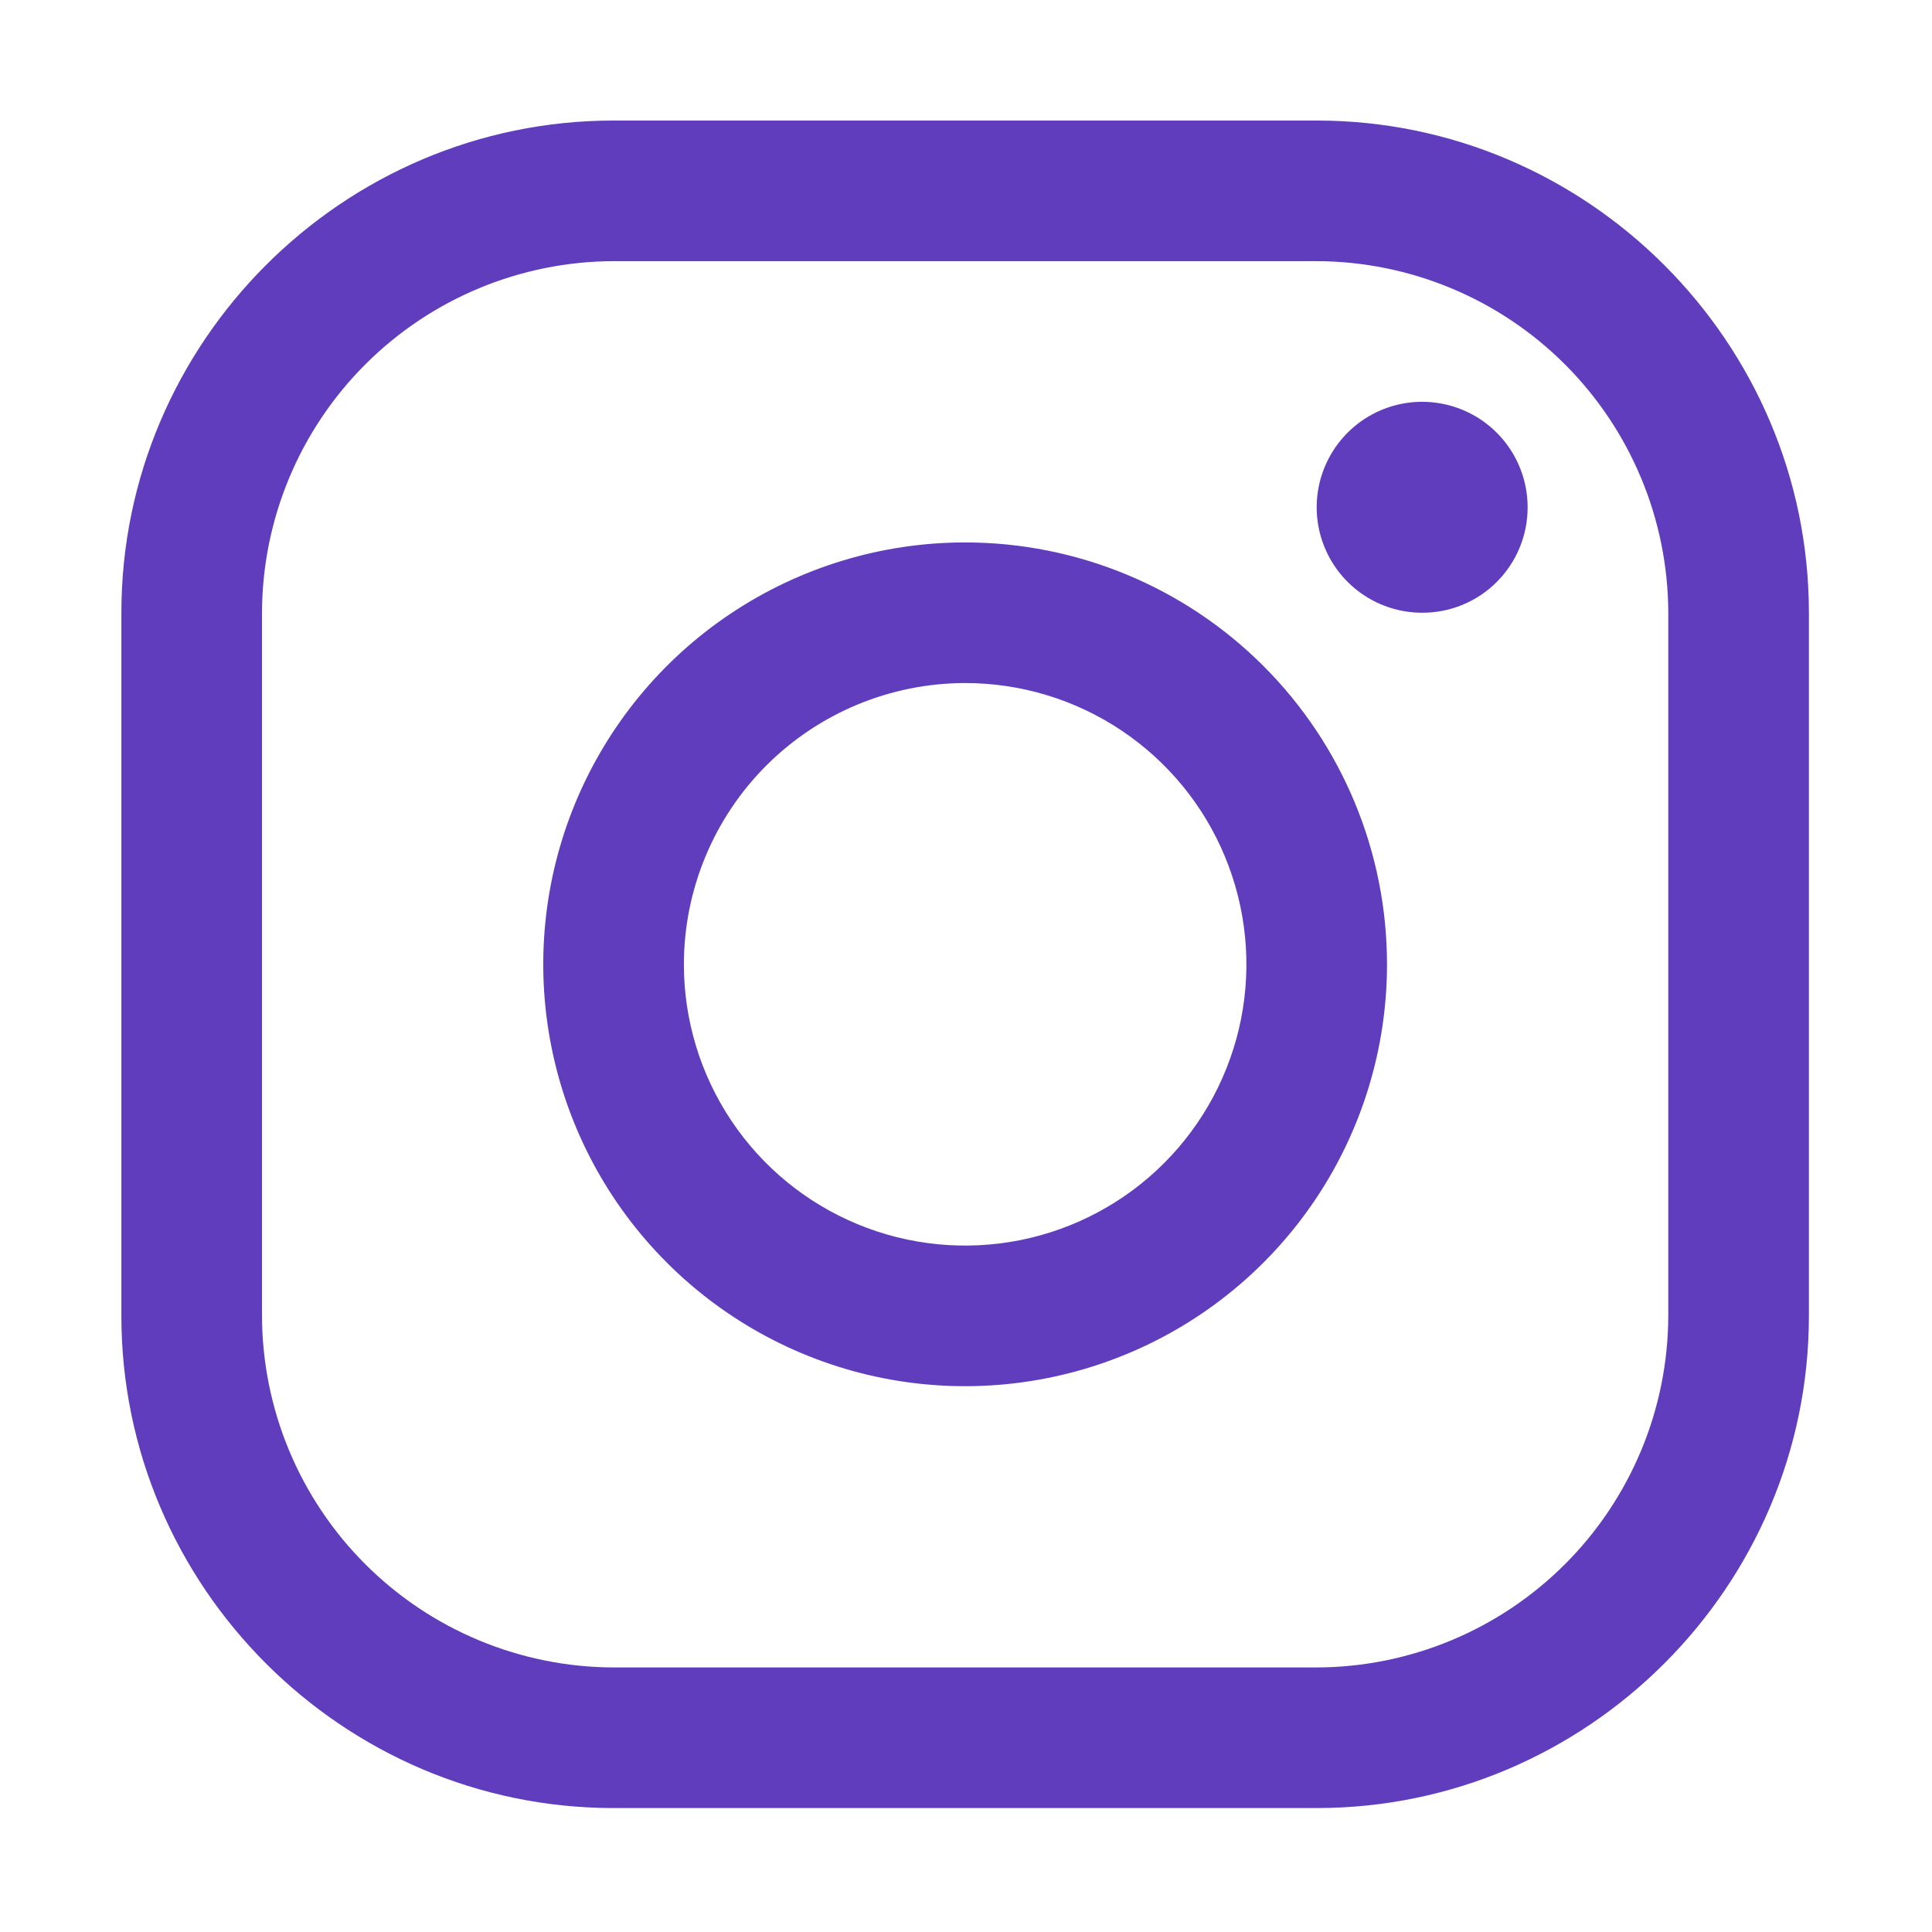
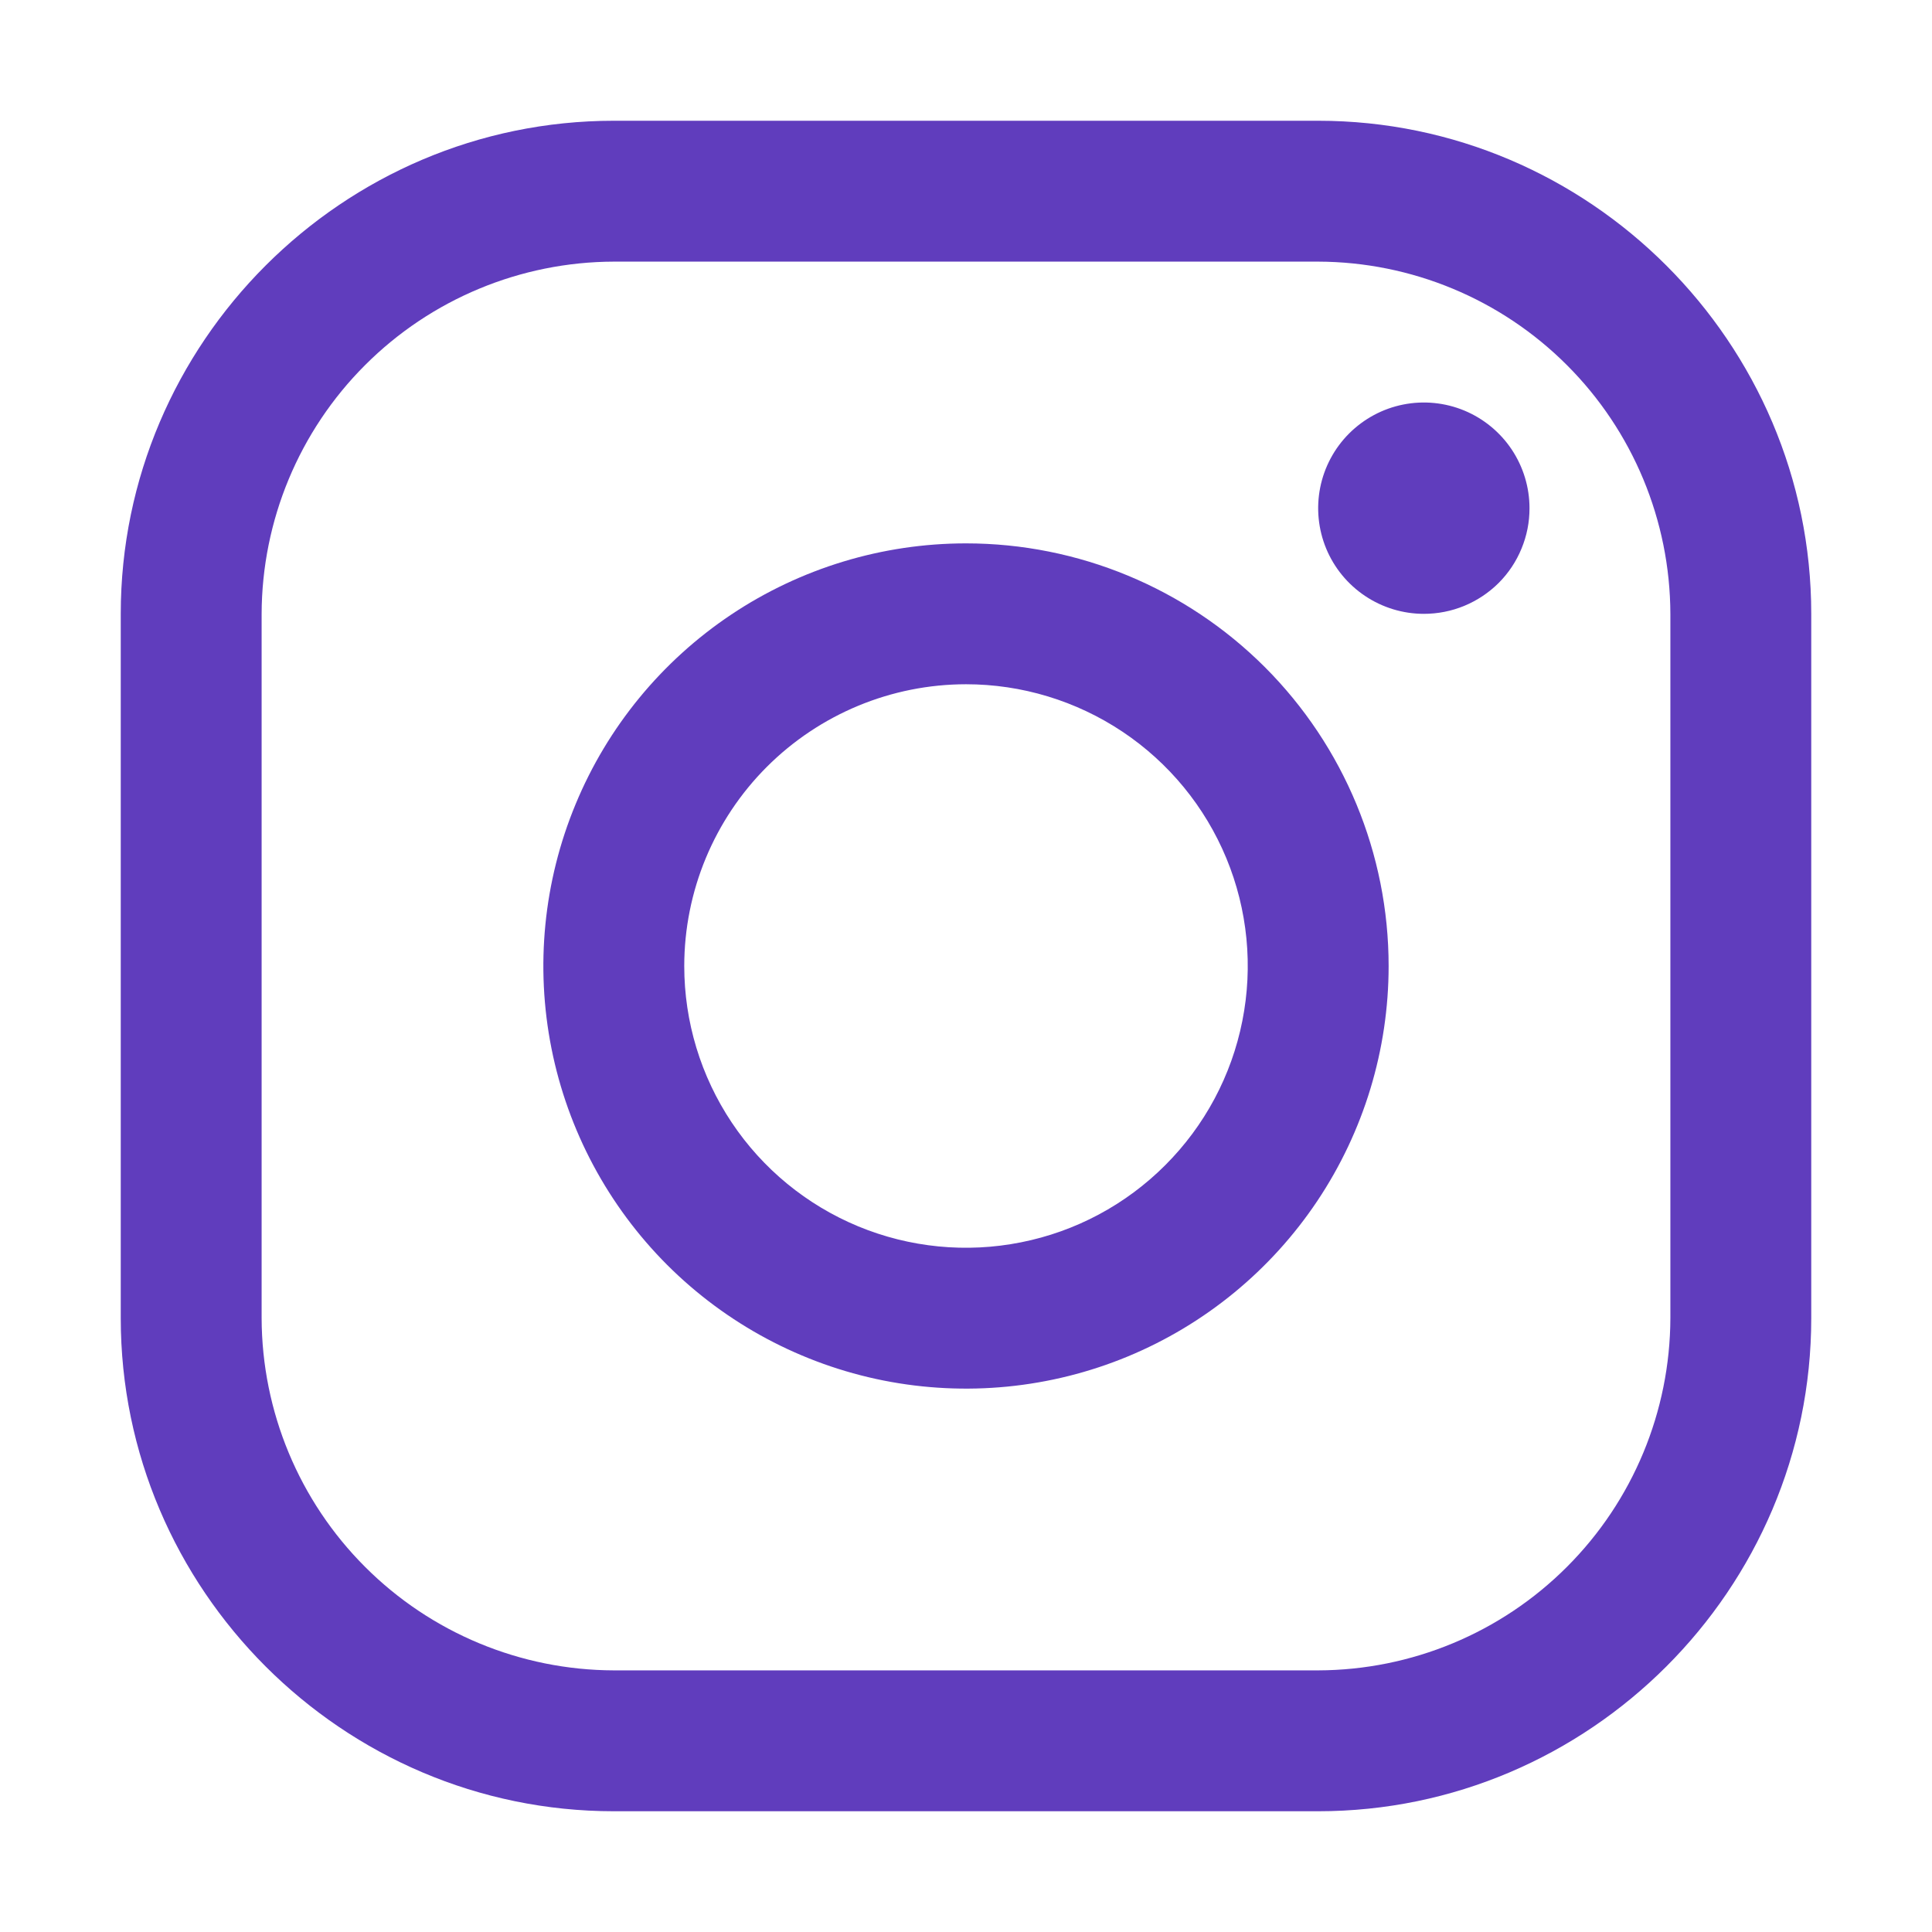
- <svg xmlns="http://www.w3.org/2000/svg" width="46" height="46" viewBox="0 0 46 46" fill="none">
-   <path d="M31.35 6.218C33.568 6.224 35.693 7.109 37.262 8.677C38.83 10.246 39.715 12.371 39.721 14.589V31.33C39.715 33.548 38.83 35.674 37.262 37.242C35.693 38.811 33.568 39.695 31.35 39.701H14.609C12.391 39.695 10.265 38.811 8.697 37.242C7.128 35.674 6.244 33.548 6.238 31.33V14.589C6.244 12.371 7.128 10.246 8.697 8.677C10.265 7.109 12.391 6.224 14.609 6.218H31.35ZM31.35 2.87H14.609C8.163 2.87 2.89 8.143 2.89 14.589V31.33C2.89 37.776 8.163 43.049 14.609 43.049H31.35C37.795 43.049 43.069 37.776 43.069 31.33V14.589C43.069 8.143 37.795 2.87 31.35 2.87Z" fill="#603DBD" />
-   <path d="M33.861 14.589C33.364 14.589 32.879 14.442 32.466 14.166C32.053 13.89 31.731 13.498 31.541 13.039C31.351 12.58 31.301 12.075 31.398 11.588C31.495 11.101 31.734 10.654 32.085 10.303C32.436 9.951 32.884 9.712 33.371 9.615C33.858 9.518 34.363 9.568 34.822 9.758C35.281 9.948 35.673 10.27 35.949 10.683C36.225 11.096 36.372 11.582 36.372 12.078C36.373 12.408 36.308 12.735 36.182 13.04C36.056 13.345 35.871 13.622 35.638 13.855C35.405 14.089 35.128 14.274 34.823 14.4C34.518 14.526 34.191 14.59 33.861 14.589Z" fill="#603DBD" />
-   <path d="M22.979 16.263C24.304 16.263 25.599 16.655 26.7 17.391C27.801 18.127 28.66 19.173 29.166 20.397C29.673 21.621 29.806 22.967 29.548 24.266C29.289 25.565 28.651 26.759 27.715 27.695C26.778 28.632 25.585 29.269 24.286 29.528C22.987 29.786 21.64 29.654 20.417 29.147C19.193 28.64 18.147 27.782 17.411 26.68C16.675 25.579 16.283 24.284 16.283 22.96C16.285 21.184 16.991 19.482 18.246 18.226C19.502 16.971 21.204 16.265 22.979 16.263ZM22.979 12.915C20.993 12.915 19.051 13.504 17.399 14.608C15.747 15.711 14.46 17.28 13.699 19.116C12.939 20.951 12.74 22.971 13.128 24.919C13.515 26.868 14.472 28.658 15.877 30.062C17.281 31.467 19.071 32.424 21.02 32.812C22.968 33.199 24.988 33 26.823 32.24C28.659 31.48 30.228 30.192 31.331 28.54C32.435 26.888 33.024 24.946 33.024 22.96C33.024 20.296 31.966 17.741 30.082 15.857C28.198 13.973 25.643 12.915 22.979 12.915Z" fill="#603DBD" />
+ <svg xmlns="http://www.w3.org/2000/svg" width="36" height="36" viewBox="0 0 36 36" fill="none">
+   <path d="M24.562 4.875C26.301 4.88 27.968 5.573 29.197 6.803C30.427 8.032 31.12 9.699 31.125 11.438V24.562C31.12 26.301 30.427 27.968 29.197 29.197C27.968 30.427 26.301 31.12 24.562 31.125H11.438C9.699 31.12 8.032 30.427 6.803 29.197C5.573 27.968 4.88 26.301 4.875 24.562V11.438C4.88 9.699 5.573 8.032 6.803 6.803C8.032 5.573 9.699 4.88 11.438 4.875H24.562V4.875ZM24.562 2.25H11.438C6.384 2.25 2.25 6.384 2.25 11.438V24.562C2.25 29.616 6.384 33.75 11.438 33.75H24.562C29.616 33.75 33.75 29.616 33.75 24.562V11.438C33.75 6.384 29.616 2.25 24.562 2.25V2.25Z" fill="#603DBD" />
+   <path d="M26.531 11.438C26.142 11.438 25.761 11.322 25.438 11.106C25.114 10.89 24.861 10.582 24.712 10.223C24.563 9.863 24.524 9.467 24.6 9.085C24.676 8.703 24.864 8.352 25.139 8.077C25.415 7.802 25.765 7.614 26.147 7.538C26.529 7.462 26.925 7.501 27.285 7.65C27.644 7.799 27.952 8.052 28.168 8.375C28.384 8.699 28.5 9.08 28.5 9.469C28.501 9.728 28.45 9.984 28.351 10.223C28.253 10.462 28.108 10.68 27.925 10.863C27.742 11.045 27.524 11.19 27.285 11.289C27.046 11.388 26.79 11.438 26.531 11.438V11.438Z" fill="#603DBD" />
+   <path d="M18 12.75C19.038 12.75 20.053 13.058 20.917 13.635C21.78 14.211 22.453 15.031 22.851 15.991C23.248 16.95 23.352 18.006 23.149 19.024C22.947 20.043 22.447 20.978 21.712 21.712C20.978 22.447 20.043 22.947 19.024 23.149C18.006 23.352 16.95 23.248 15.991 22.851C15.031 22.453 14.211 21.78 13.635 20.917C13.058 20.053 12.75 19.038 12.75 18C12.751 16.608 13.305 15.274 14.289 14.289C15.274 13.305 16.608 12.751 18 12.75V12.75ZM18 10.125C16.442 10.125 14.92 10.587 13.625 11.452C12.33 12.318 11.32 13.547 10.725 14.986C10.128 16.425 9.972 18.009 10.276 19.536C10.58 21.064 11.33 22.467 12.431 23.569C13.533 24.67 14.936 25.42 16.464 25.724C17.991 26.027 19.575 25.872 21.014 25.276C22.453 24.68 23.683 23.67 24.548 22.375C25.413 21.08 25.875 19.558 25.875 18C25.875 15.911 25.045 13.908 23.569 12.431C22.092 10.955 20.089 10.125 18 10.125V10.125Z" fill="#603DBD" />
</svg>
